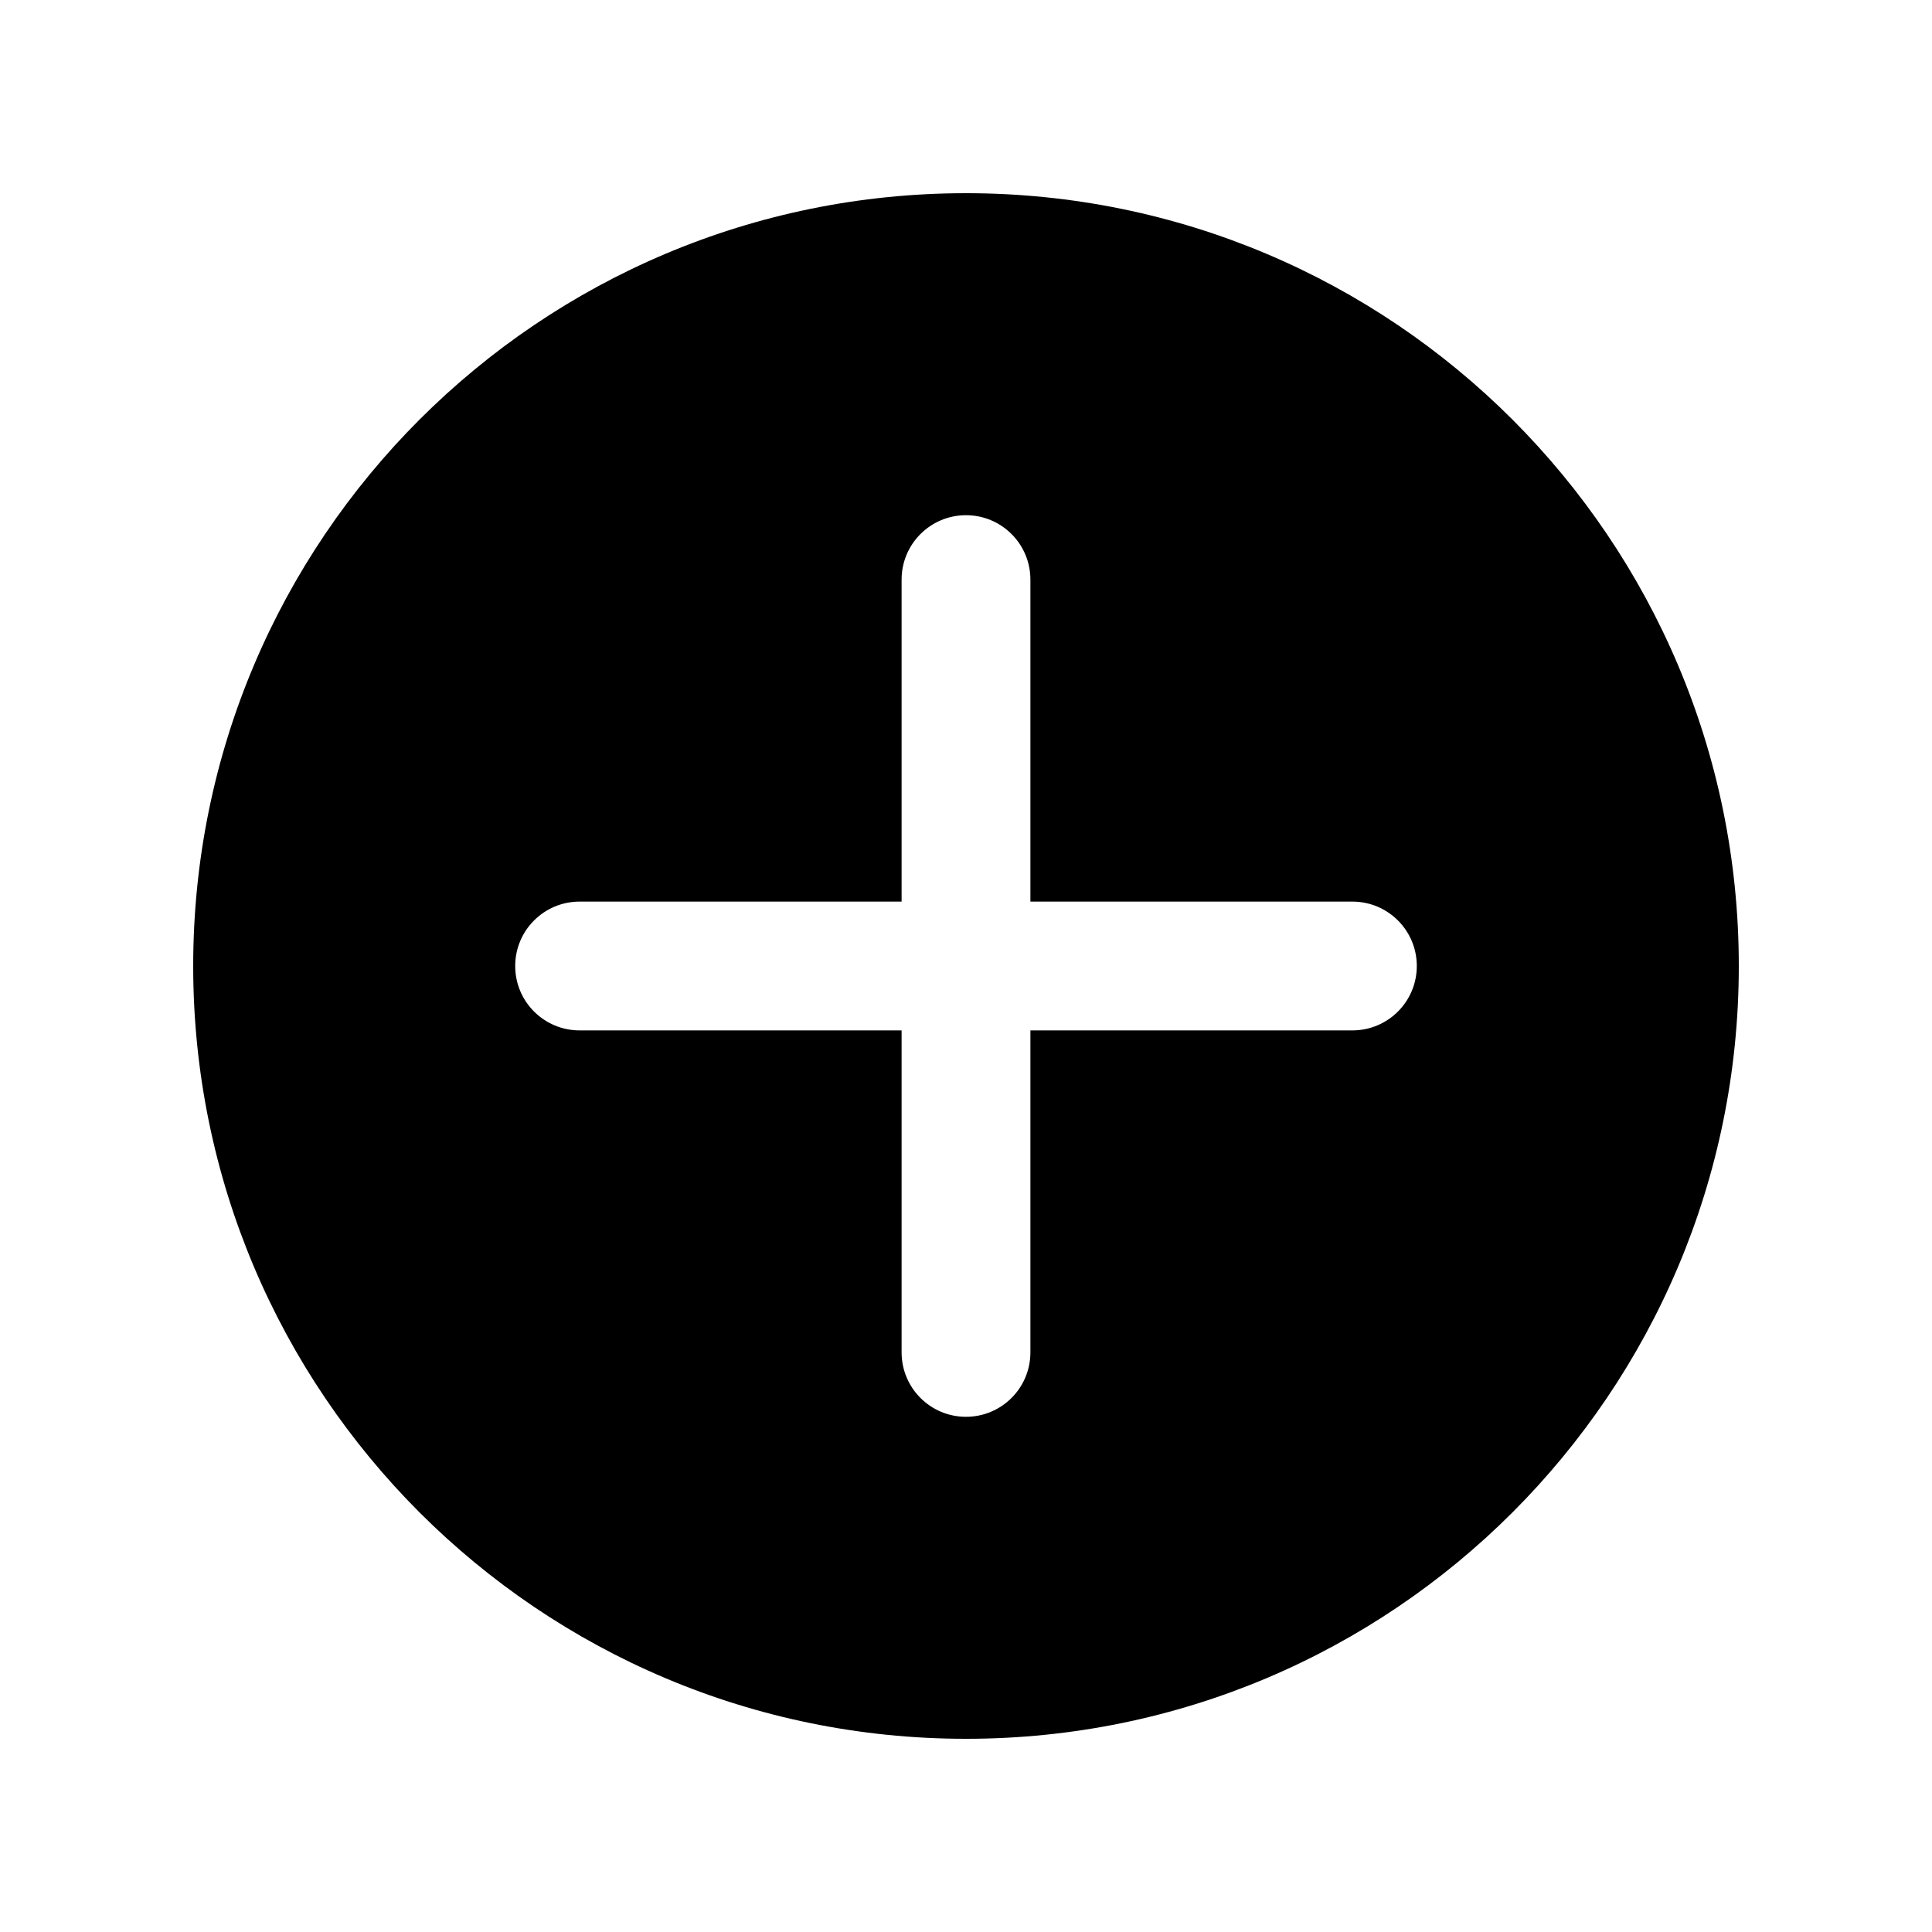
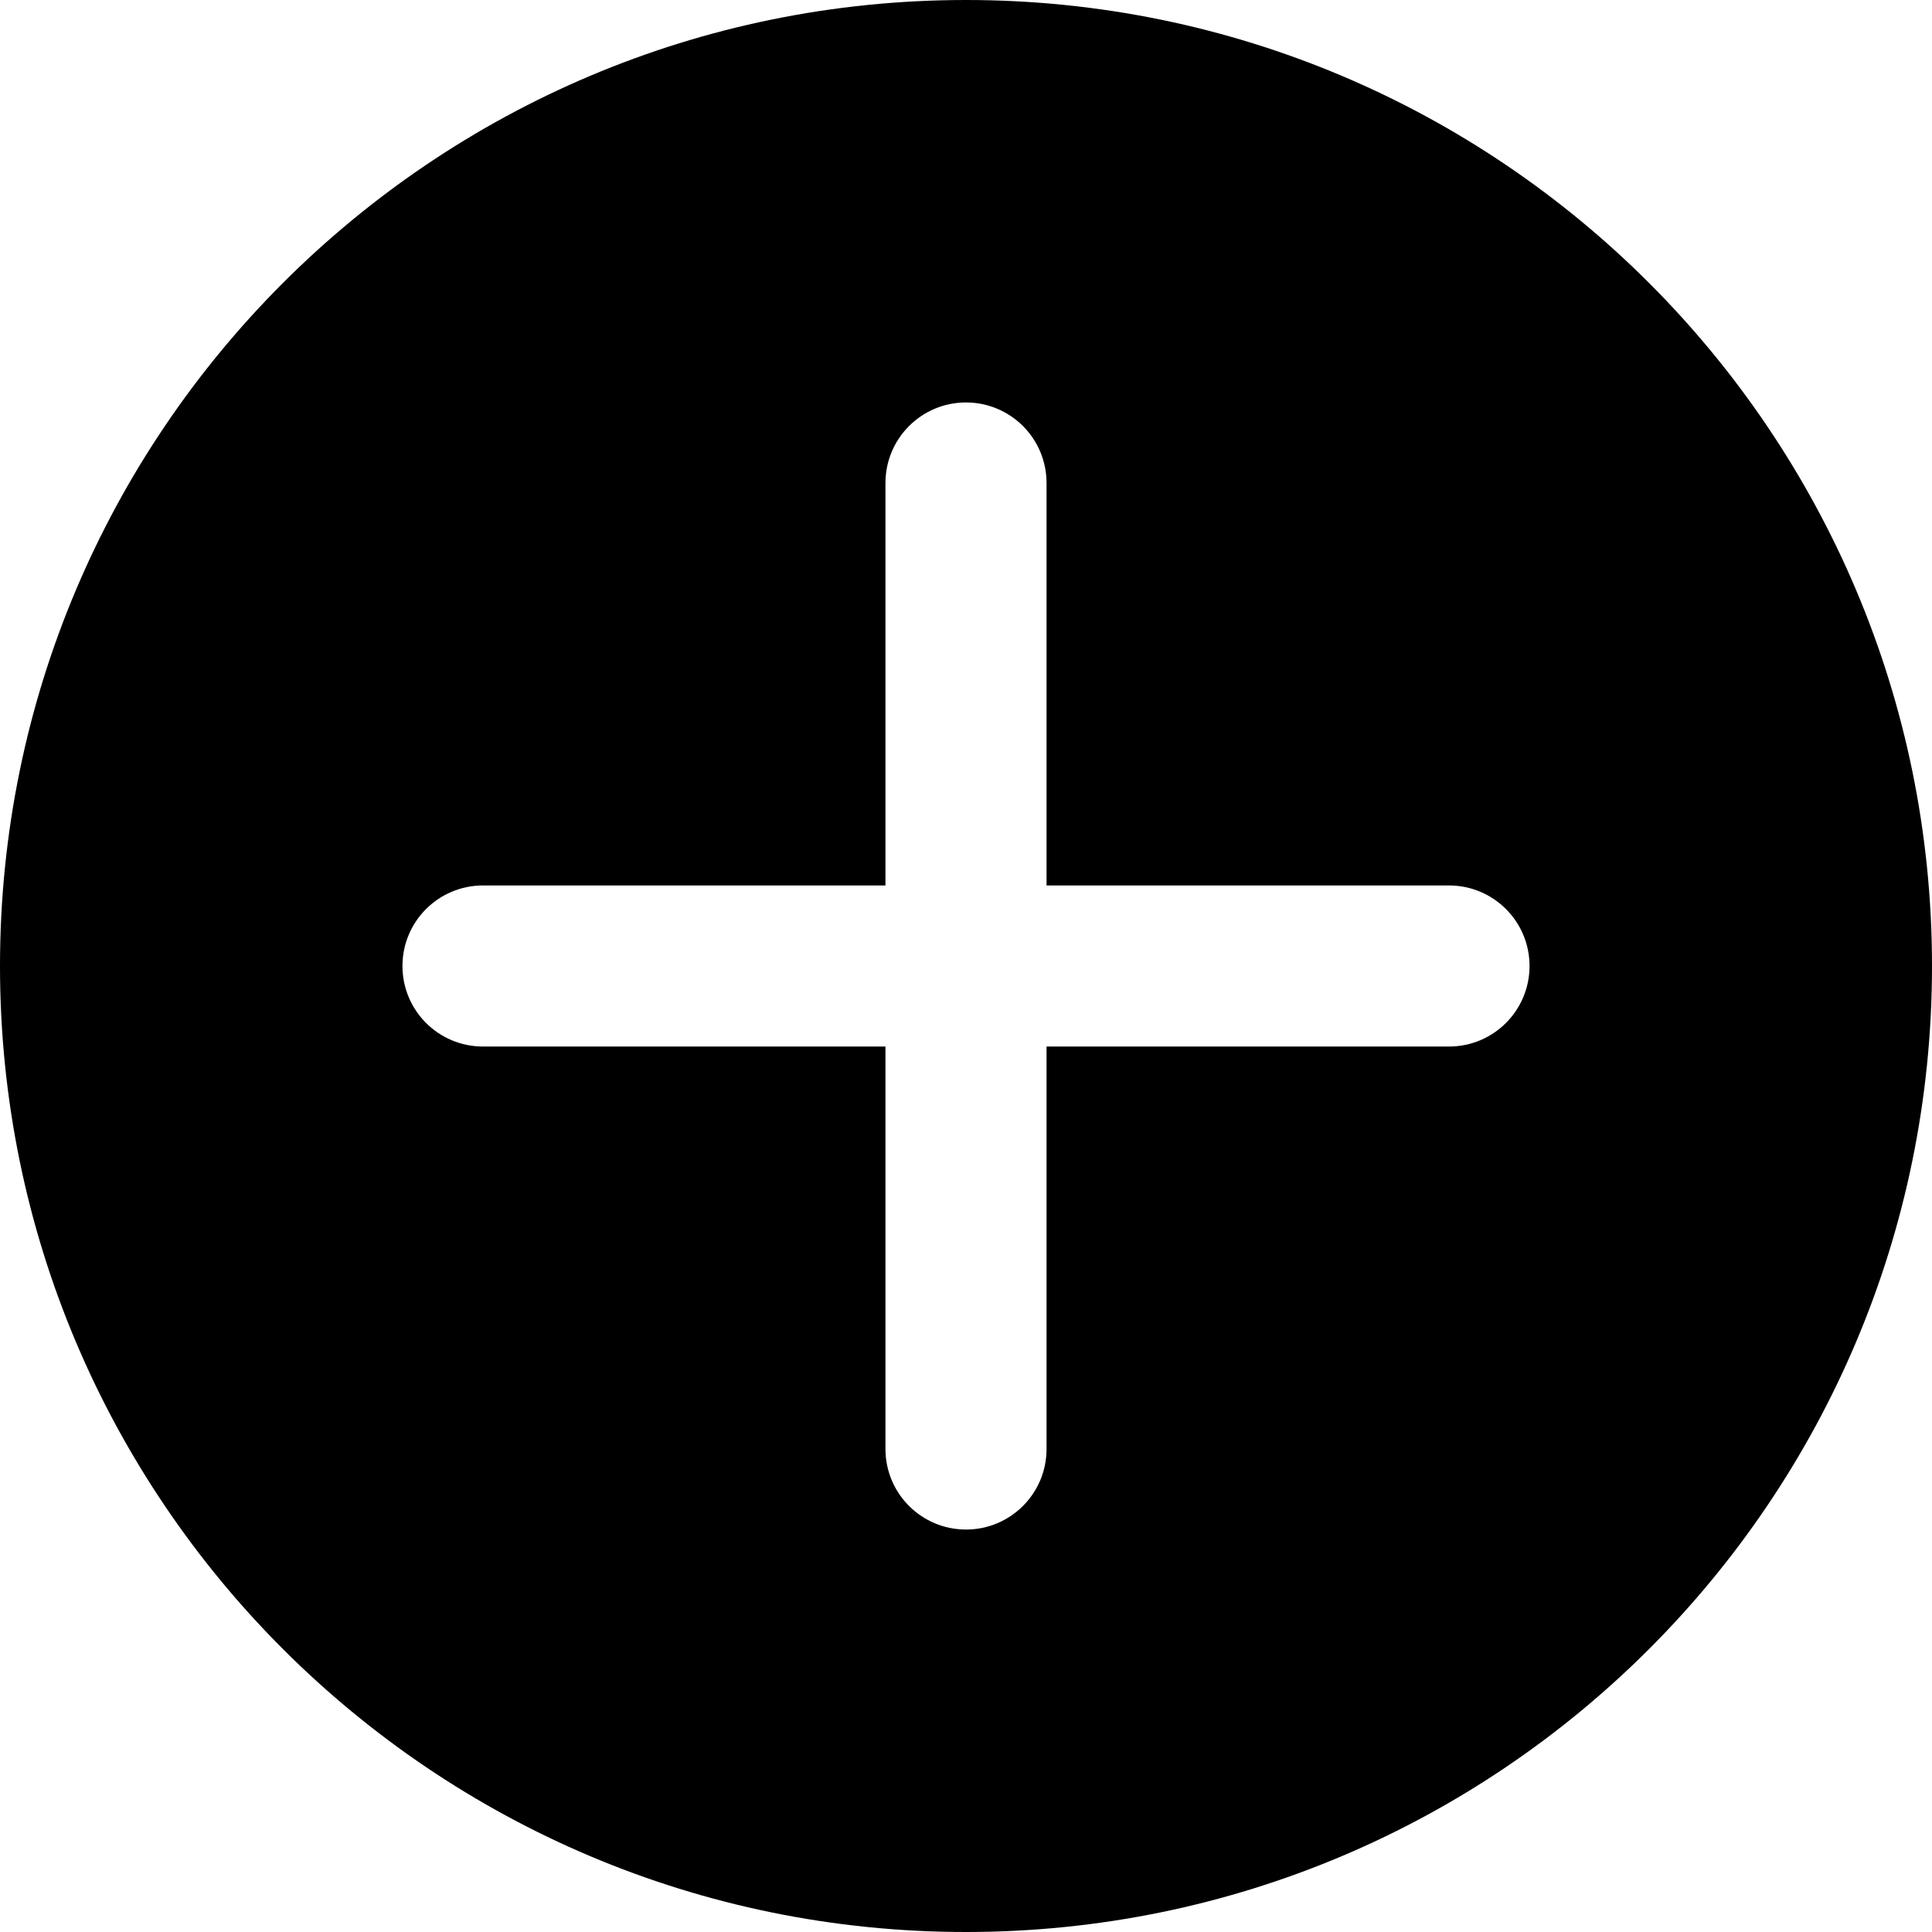
- <svg xmlns="http://www.w3.org/2000/svg" fill="#000000" viewBox="0 0 30 30" width="60px" height="60px">
-   <path d="M15,3C8.373,3,3,8.373,3,15c0,6.627,5.373,12,12,12s12-5.373,12-12C27,8.373,21.627,3,15,3z M21,16h-5v5 c0,0.553-0.448,1-1,1s-1-0.447-1-1v-5H9c-0.552,0-1-0.447-1-1s0.448-1,1-1h5V9c0-0.553,0.448-1,1-1s1,0.447,1,1v5h5 c0.552,0,1,0.447,1,1S21.552,16,21,16z" />
+ <svg xmlns="http://www.w3.org/2000/svg" fill="#000000" viewBox="0 0 16 16" width="32" height="32" version="1.1" id="svg4">
+   <defs id="defs8" />
+   <path d="M 8,0 C 3.582,0 0,3.582 0,8 c 0,4.418 3.582,8 8,8 4.418,0 8,-3.582 8,-8 C 16,3.582 12.418,0 8,0 Z m 4,8.667 H 8.667 V 12 C 8.667,12.369 8.368,12.667 8,12.667 7.632,12.667 7.333,12.369 7.333,12 V 8.667 H 4 C 3.632,8.667 3.333,8.369 3.333,8 3.333,7.631 3.632,7.333 4,7.333 H 7.333 V 4 C 7.333,3.631 7.632,3.333 8,3.333 c 0.368,0 0.667,0.298 0.667,0.667 V 7.333 H 12 c 0.368,0 0.667,0.298 0.667,0.667 0,0.369 -0.299,0.667 -0.667,0.667 z" id="path2" style="stroke-width:0.667" />
</svg>
